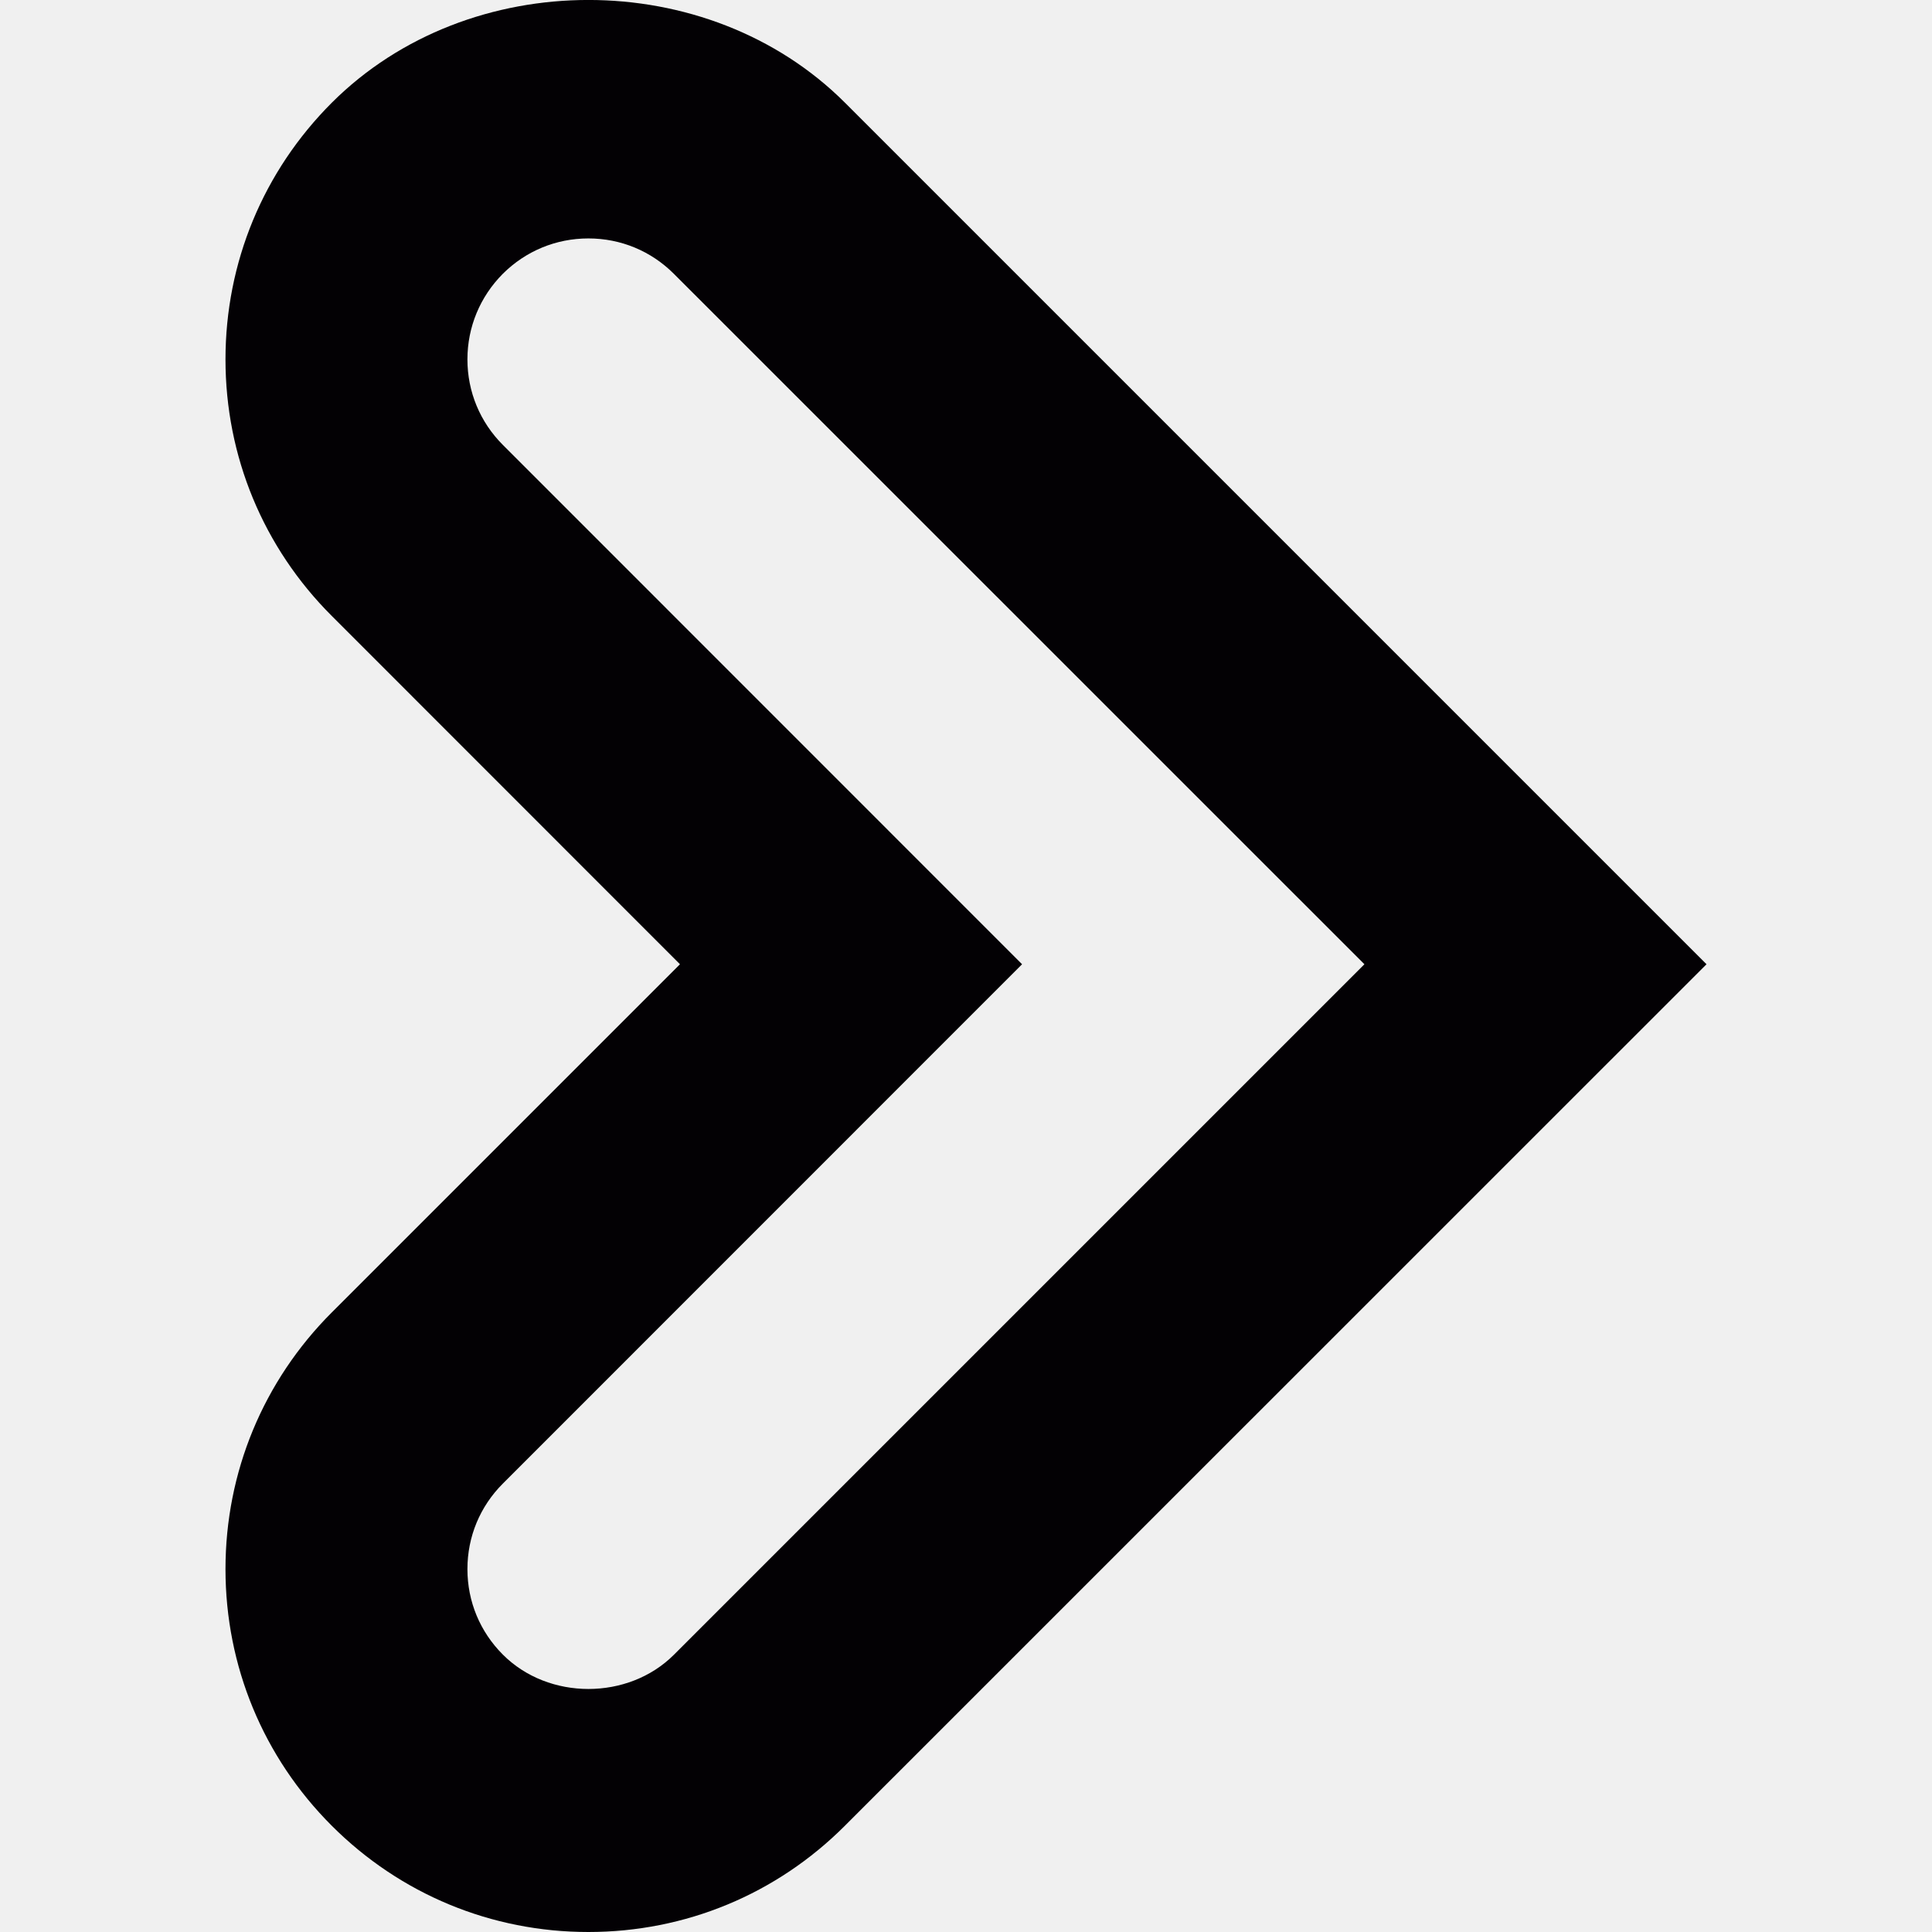
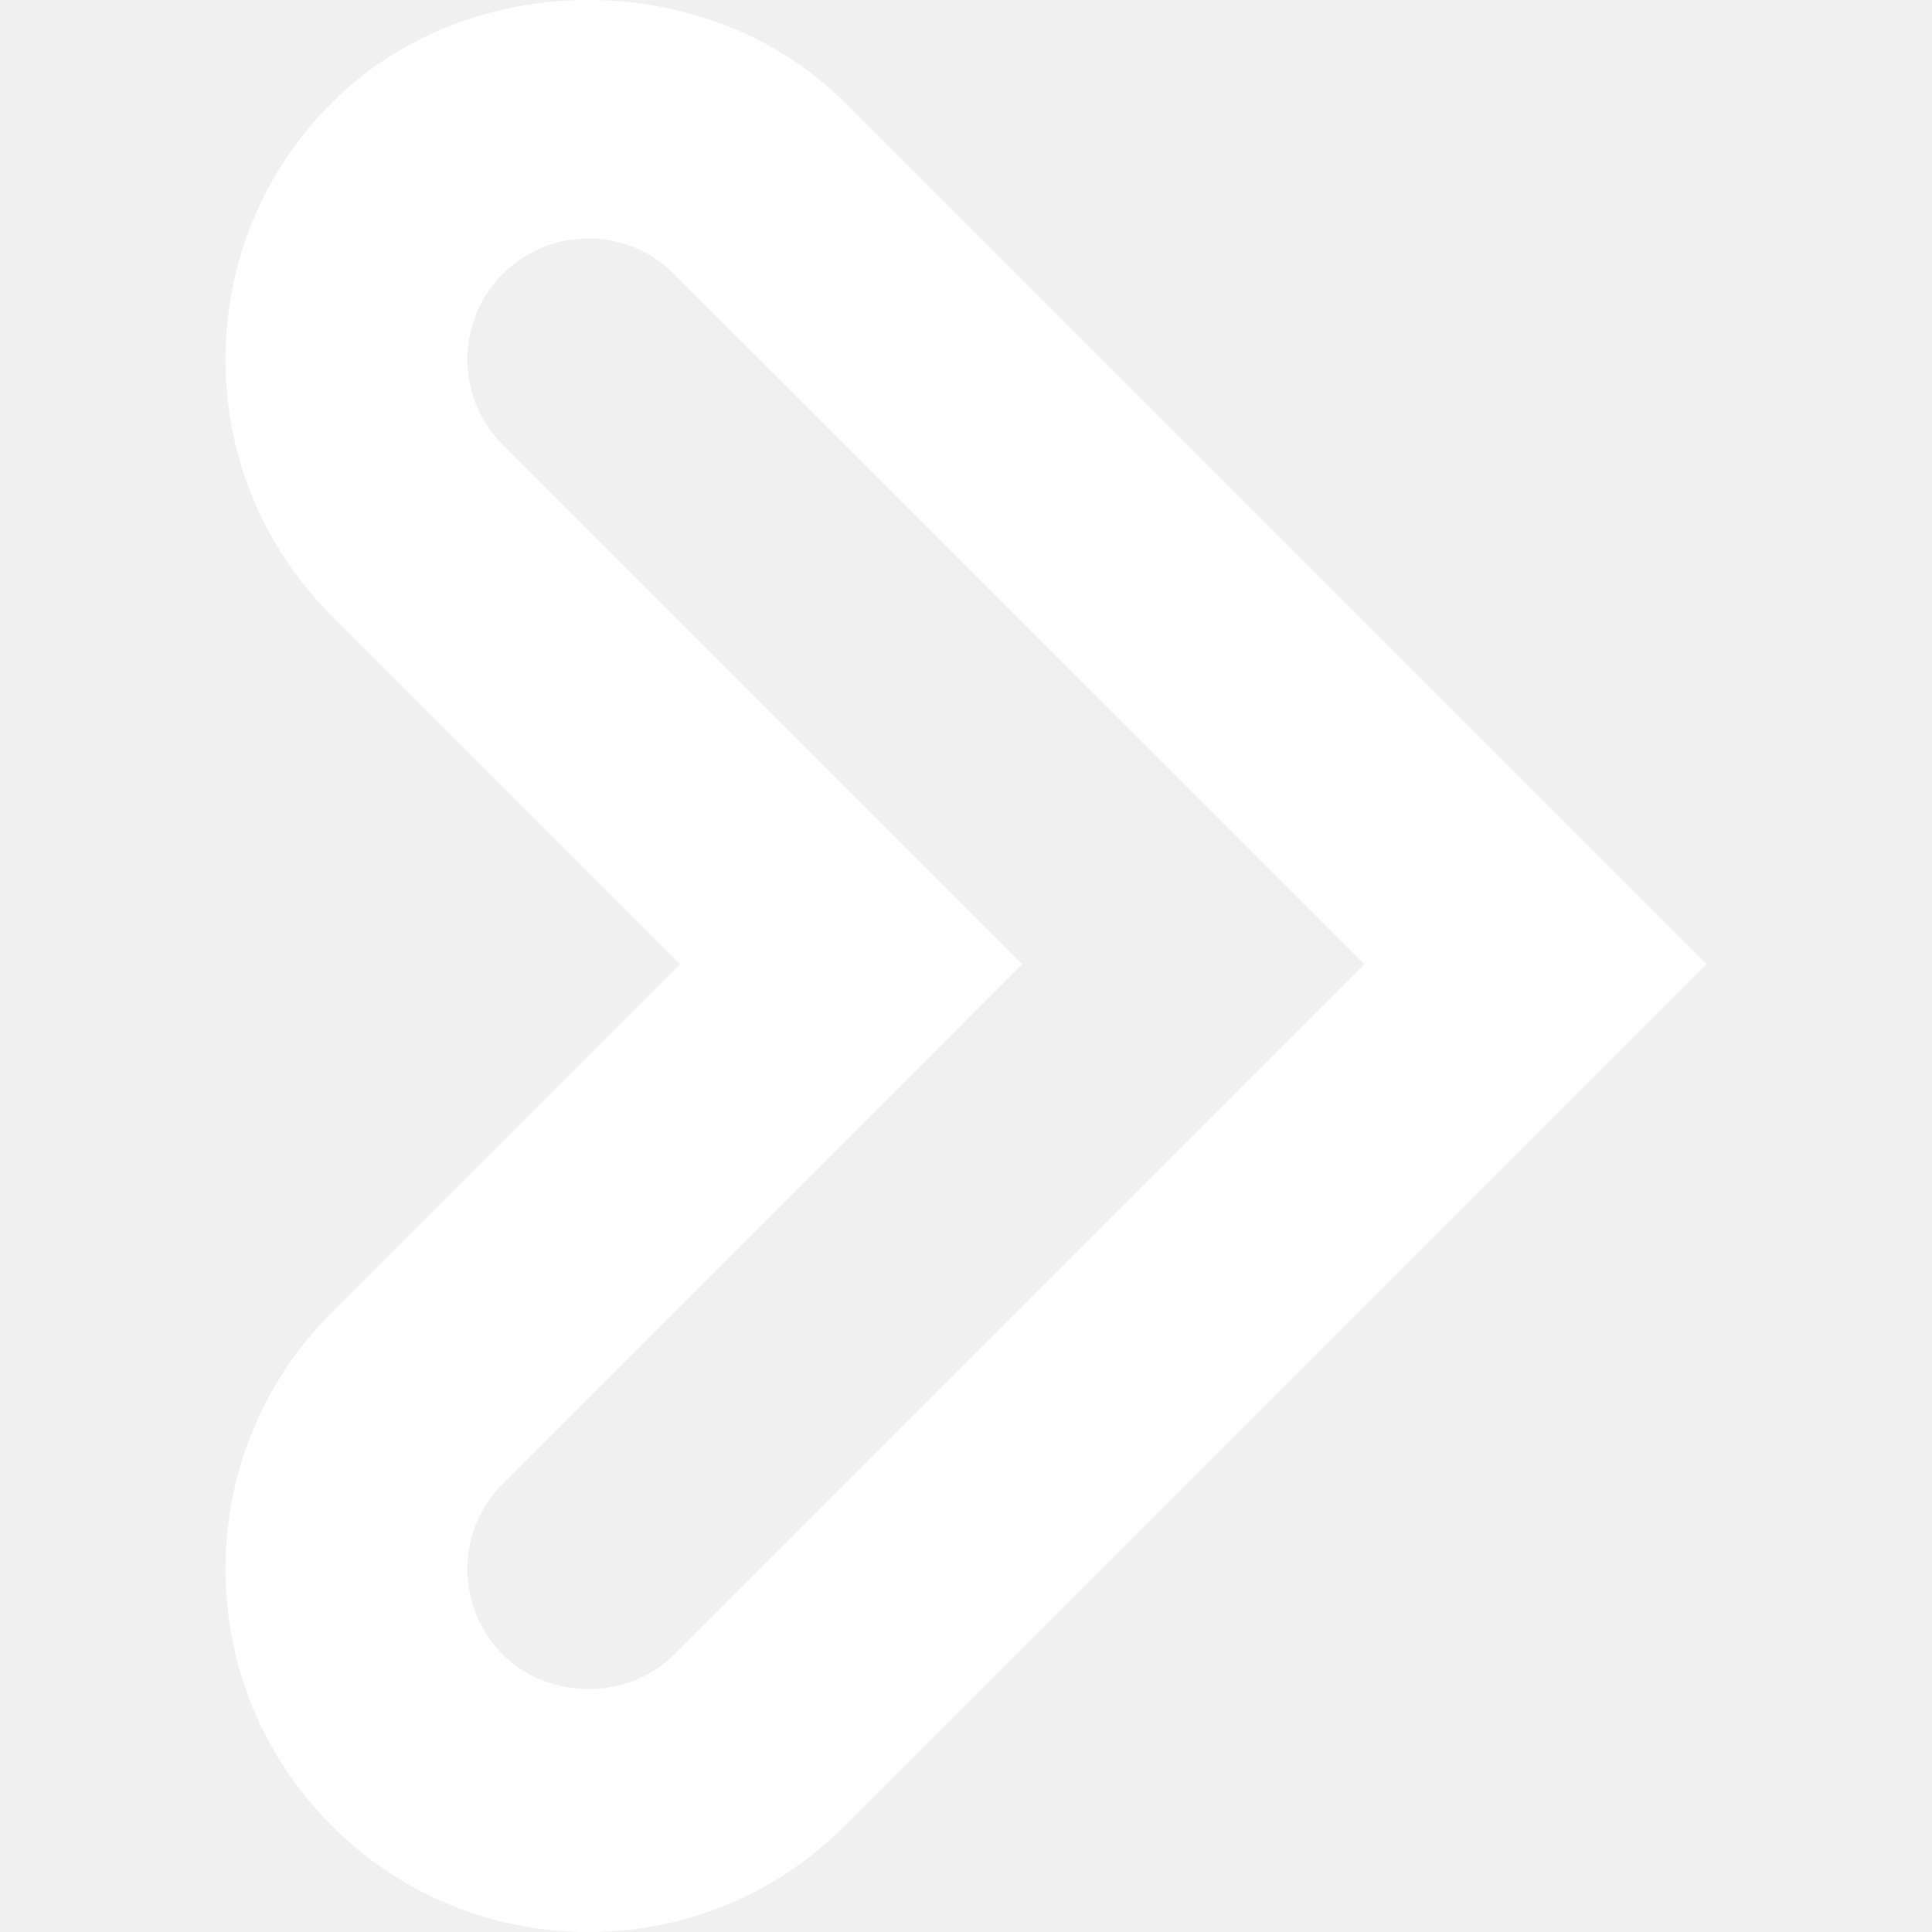
<svg xmlns="http://www.w3.org/2000/svg" version="1.1" id="Capa_1" x="0px" y="0px" viewBox="0 0 15.971 15.971" style="enable-background:new 0 0 15.971 15.971;" xml:space="preserve">
  <g>
    <g>
      <g>
-         <path style="fill:#030104;" d="M4.864,15.971c-0.802,0-1.555-0.312-2.122-0.879c-0.566-0.566-0.878-1.32-0.878-2.121     s0.312-1.555,0.879-2.122l2.878-2.878L2.743,5.092c-0.567-0.566-0.879-1.32-0.879-2.121s0.312-1.555,0.879-2.122     C3.876-0.283,5.852-0.284,6.986,0.85l7.121,7.121l-7.122,7.121C6.419,15.659,5.666,15.971,4.864,15.971z M4.864,1.971     c-0.268,0-0.518,0.104-0.707,0.292c-0.189,0.19-0.293,0.441-0.293,0.708s0.104,0.518,0.293,0.707l4.292,4.293l-4.292,4.293     c-0.189,0.189-0.293,0.439-0.293,0.707s0.104,0.518,0.293,0.707c0.378,0.379,1.037,0.378,1.414,0.001l5.708-5.708L5.571,2.264     C5.382,2.075,5.132,1.971,4.864,1.971z" />
+         <path style="fill:#fff;" d="M4.864,15.971c-0.802,0-1.555-0.312-2.122-0.879c-0.566-0.566-0.878-1.32-0.878-2.121                 s0.312-1.555,0.879-2.122l2.878-2.878L2.743,5.092c-0.567-0.566-0.879-1.32-0.879-2.121s0.312-1.555,0.879-2.122                 C3.876-0.283,5.852-0.284,6.986,0.85l7.121,7.121l-7.122,7.121C6.419,15.659,5.666,15.971,4.864,15.971z M4.864,1.971                 c-0.268,0-0.518,0.104-0.707,0.292c-0.189,0.19-0.293,0.441-0.293,0.708s0.104,0.518,0.293,0.707l4.292,4.293l-4.292,4.293                 c-0.189,0.189-0.293,0.439-0.293,0.707s0.104,0.518,0.293,0.707c0.378,0.379,1.037,0.378,1.414,0.001l5.708-5.708L5.571,2.264                 C5.382,2.075,5.132,1.971,4.864,1.971z" />
      </g>
    </g>
  </g>
  <g>
</g>
  <g>
</g>
  <g>
</g>
  <g>
</g>
  <g>
</g>
  <g>
</g>
  <g>
</g>
  <g>
</g>
  <g>
</g>
  <g>
</g>
  <g>
</g>
  <g>
</g>
  <g>
</g>
  <g>
</g>
  <g>
</g>
</svg>
